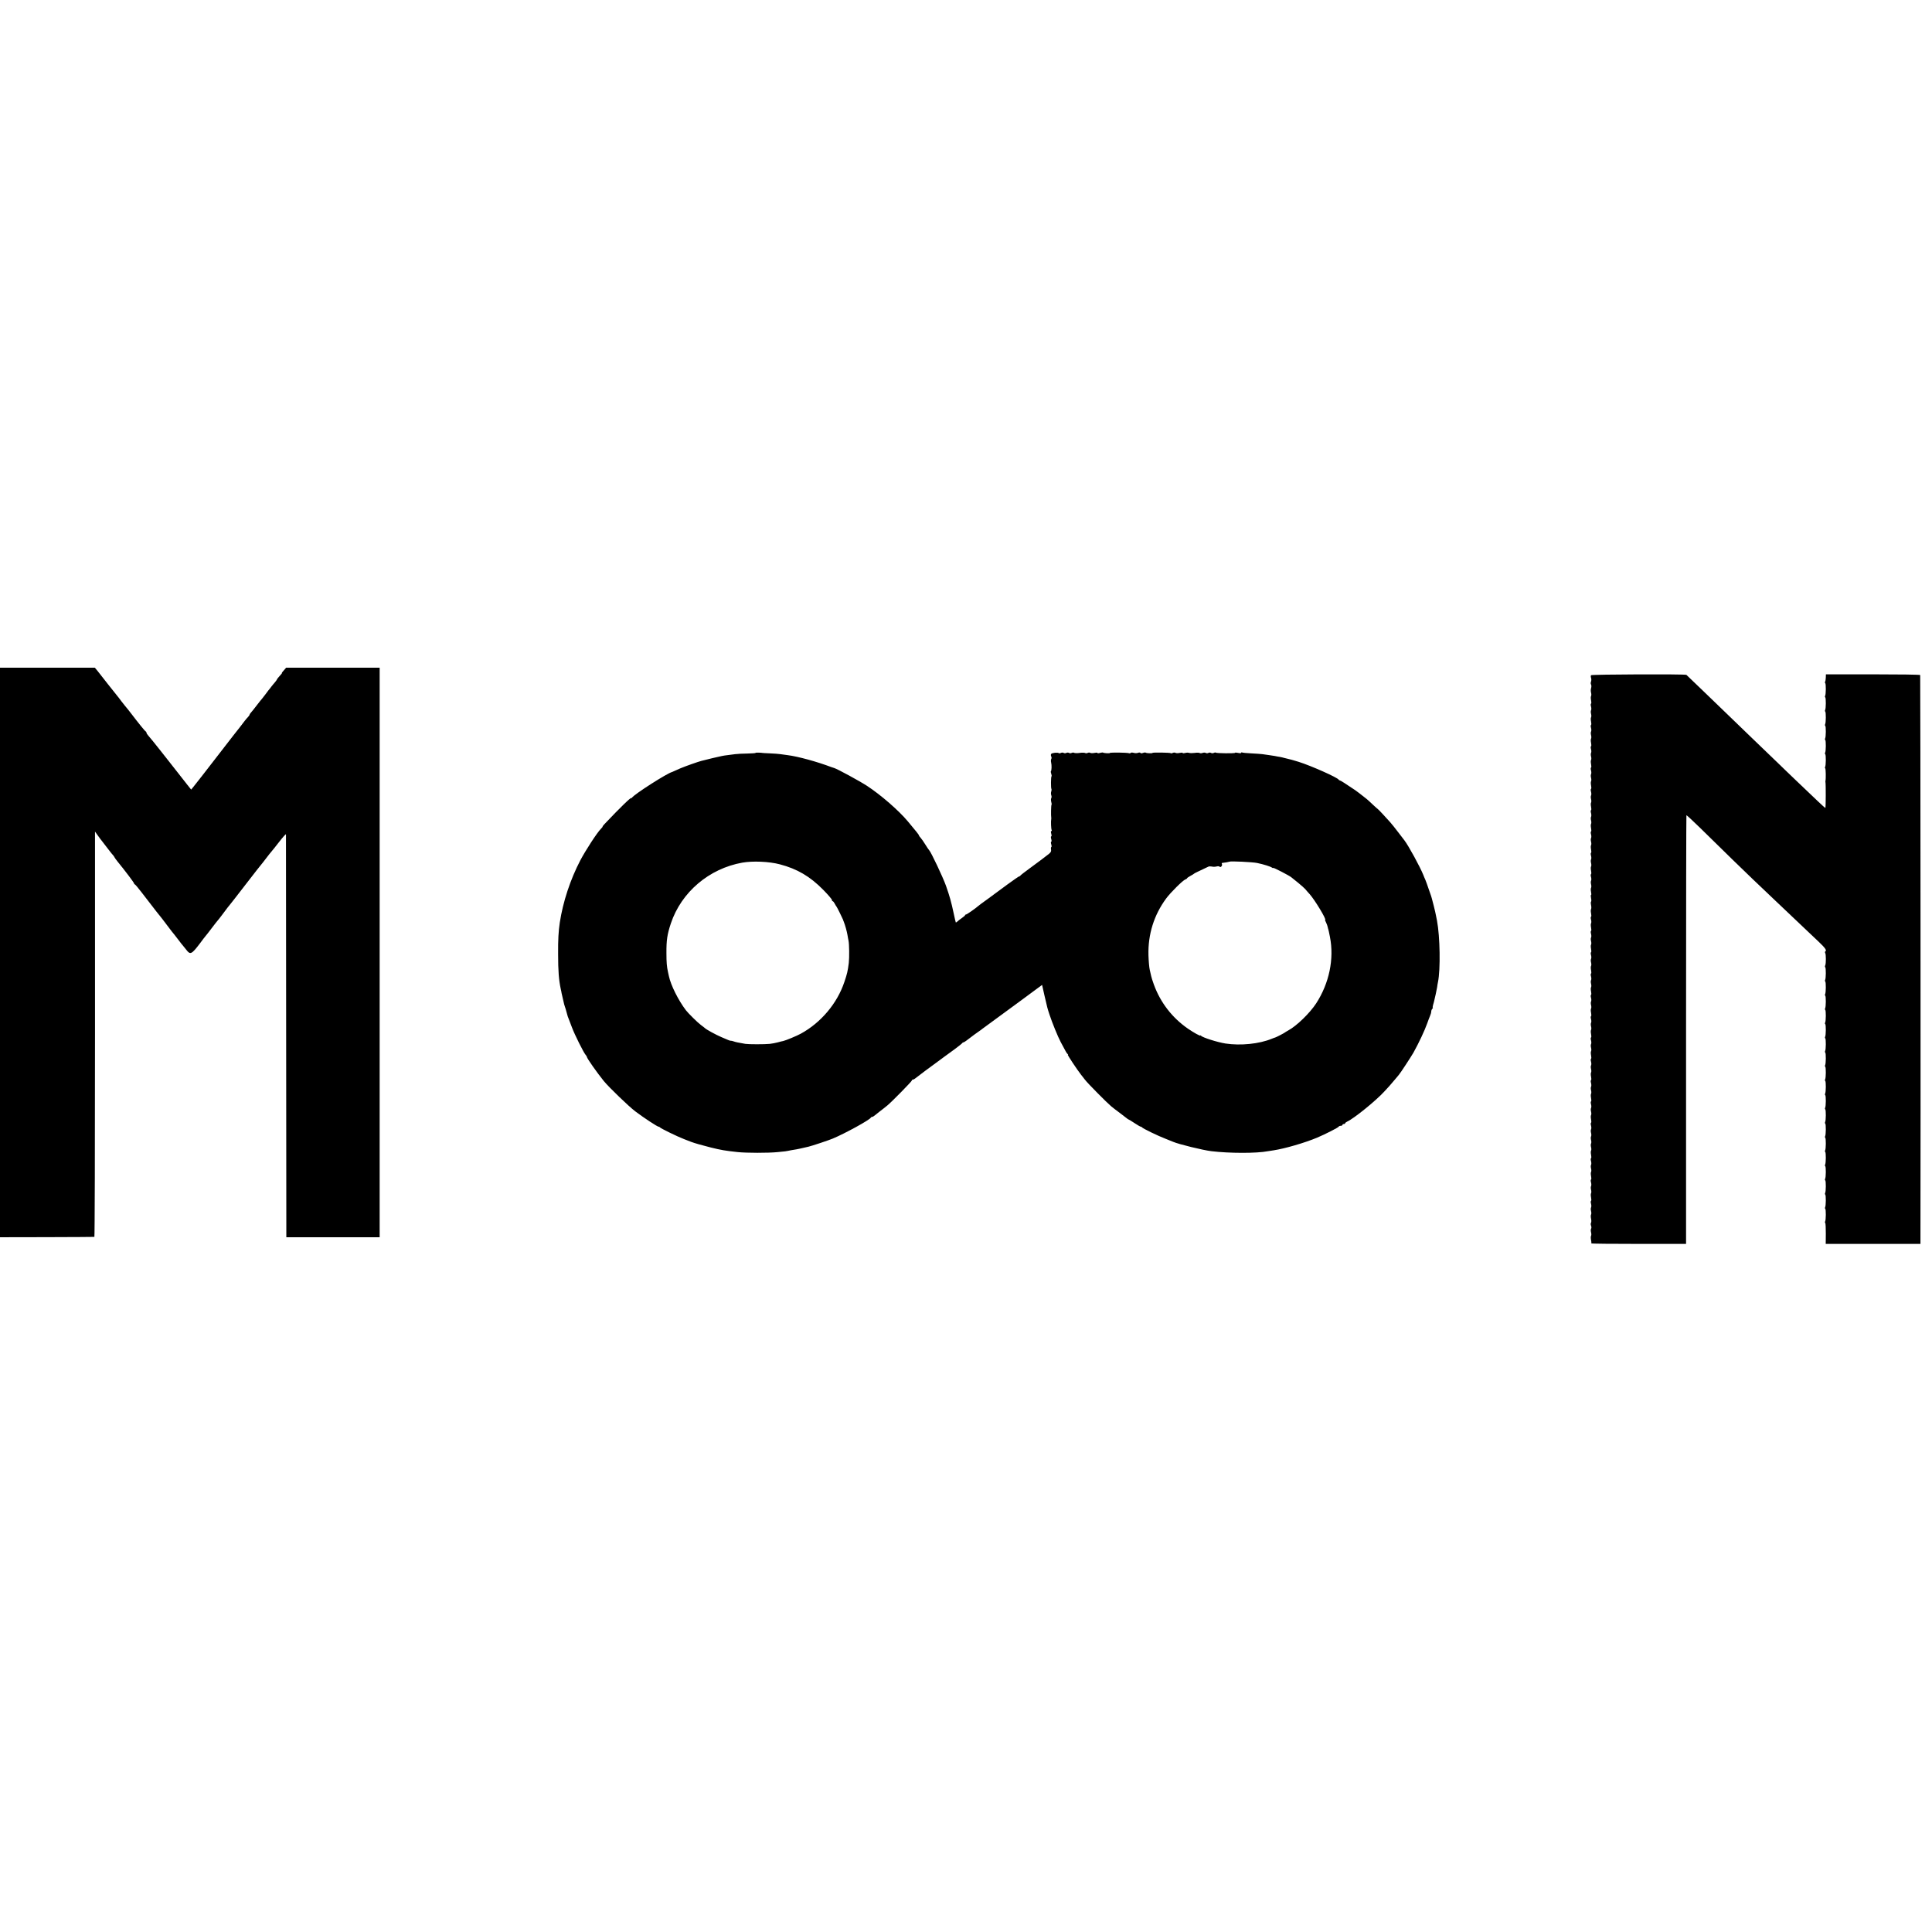
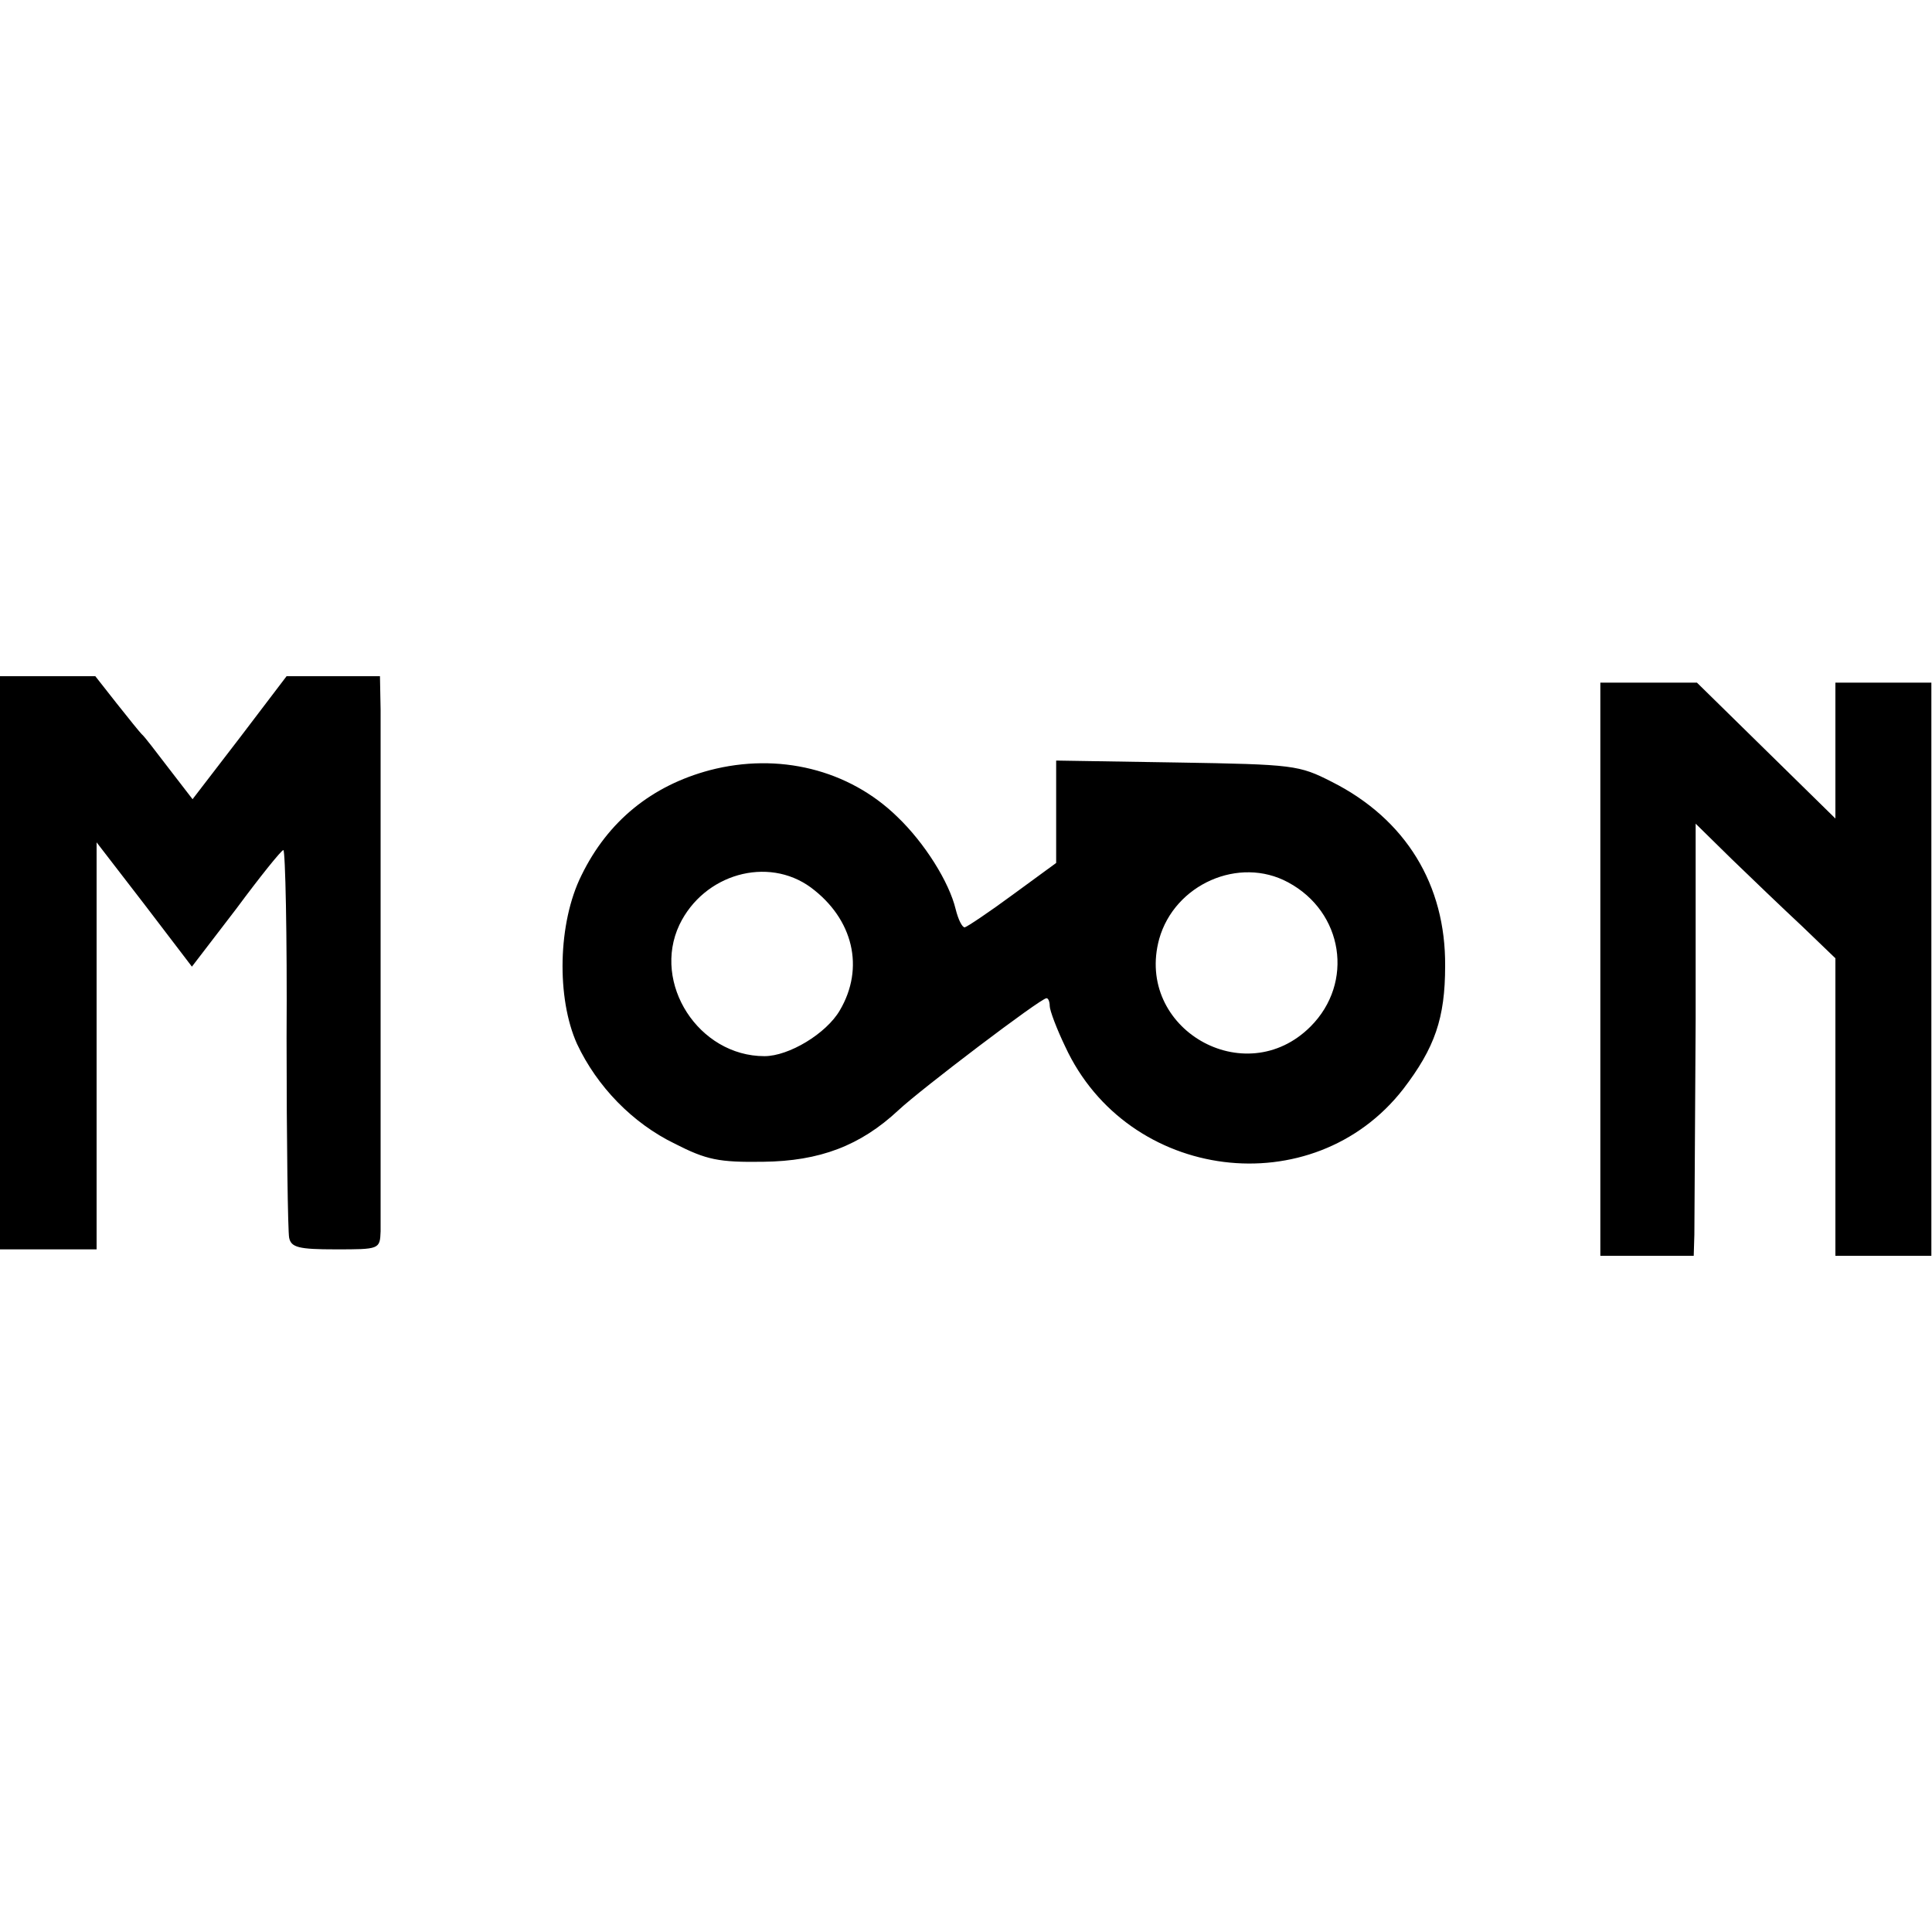
- <svg xmlns="http://www.w3.org/2000/svg" version="1.0" width="2176pt" height="2176pt" viewBox="0 0 2176 2176" preserveAspectRatio="xMidYMid meet">
-   <g transform="translate(0,2176) scale(0.1,-0.1)" fill="#000000" stroke="none">
-     <path d="M0 11032 l0 -3207 528 1 c290 1 530 2 535 3 4 0 7 1028 7 2283 l0 2282 25 -35 c13 -19 28 -38 32 -44 10 -12 104 -135 118 -153 6 -7 17 -22 26 -31 9 -10 18 -23 20 -29 2 -5 18 -27 35 -48 89 -109 184 -236 184 -244 0 -6 3 -10 8 -10 4 0 39 -41 77 -91 139 -181 220 -285 233 -299 7 -8 31 -40 53 -70 22 -30 48 -64 57 -75 10 -11 40 -49 67 -85 27 -36 54 -70 60 -76 5 -6 20 -25 33 -41 45 -60 60 -53 158 77 26 36 53 70 59 77 17 20 28 35 80 103 27 36 52 67 55 70 4 3 33 41 66 85 32 44 67 89 77 100 10 11 90 115 179 230 89 116 165 212 168 215 3 3 28 34 55 70 27 36 52 67 55 70 4 4 73 89 92 115 40 52 78 95 79 88 0 -4 1 -1027 2 -2273 l2 -2265 525 0 526 0 0 3207 0 3208 -526 0 -527 0 -26 -30 c-15 -16 -25 -30 -22 -30 4 0 -8 -15 -24 -32 -17 -18 -31 -36 -31 -39 0 -3 -10 -18 -22 -32 -13 -14 -32 -38 -43 -52 -11 -15 -24 -32 -30 -38 -5 -7 -23 -30 -39 -52 -17 -22 -32 -42 -35 -45 -4 -3 -28 -34 -56 -70 -27 -36 -58 -74 -67 -84 -10 -11 -18 -23 -18 -27 0 -5 -8 -16 -18 -26 -15 -15 -43 -50 -94 -118 -5 -5 -36 -46 -71 -90 -34 -44 -117 -150 -182 -235 -126 -163 -229 -296 -268 -344 l-24 -29 -44 55 c-24 30 -55 70 -69 88 -14 18 -43 56 -66 84 -23 28 -96 121 -162 206 -67 85 -131 164 -142 175 -11 12 -20 26 -20 32 0 6 -4 13 -9 15 -8 3 -79 90 -161 198 -26 35 -51 65 -72 90 -7 8 -25 31 -41 52 -15 21 -36 48 -46 60 -11 13 -58 73 -106 133 -47 61 -100 127 -116 148 l-31 37 -534 0 -534 0 0 -3208z" />
-     <path d="M17920 14155 c-4 -5 -4 -19 0 -30 4 -11 4 -29 0 -41 -5 -11 -5 -27 0 -34 4 -7 5 -24 1 -39 -5 -14 -5 -38 -1 -52 4 -15 4 -32 0 -39 -4 -7 -4 -27 0 -46 4 -19 4 -36 0 -39 -5 -3 -5 -18 0 -34 4 -15 4 -34 0 -41 -4 -7 -4 -25 0 -40 4 -15 4 -33 0 -40 -4 -6 -4 -27 0 -46 4 -19 4 -36 0 -39 -5 -3 -5 -18 0 -34 4 -15 4 -34 0 -41 -4 -7 -4 -25 0 -40 4 -15 4 -33 0 -40 -4 -6 -4 -27 0 -46 4 -19 4 -36 0 -39 -5 -3 -5 -18 0 -34 4 -15 4 -34 0 -41 -4 -7 -4 -25 0 -40 4 -15 4 -33 0 -40 -4 -6 -4 -27 0 -46 4 -19 4 -36 0 -39 -5 -3 -5 -18 0 -34 4 -15 4 -34 0 -41 -4 -7 -4 -25 0 -40 4 -15 4 -33 0 -40 -4 -6 -4 -27 0 -46 4 -19 4 -36 0 -39 -5 -3 -5 -18 0 -34 4 -15 4 -34 0 -41 -4 -7 -4 -25 0 -40 4 -15 4 -33 0 -40 -4 -6 -4 -27 0 -46 4 -19 4 -36 0 -39 -5 -3 -5 -18 0 -34 4 -15 4 -34 0 -41 -4 -7 -4 -25 0 -40 4 -15 4 -33 0 -40 -4 -6 -4 -27 0 -46 4 -19 4 -36 0 -39 -5 -3 -5 -18 0 -34 4 -15 4 -34 0 -41 -4 -7 -4 -25 0 -40 4 -15 4 -33 0 -40 -4 -6 -4 -27 0 -46 4 -19 4 -36 0 -39 -5 -3 -5 -18 0 -34 4 -15 4 -34 0 -41 -4 -7 -4 -25 0 -40 4 -15 4 -33 0 -40 -4 -6 -4 -27 0 -46 4 -19 4 -36 0 -39 -5 -3 -5 -18 0 -34 4 -15 4 -34 0 -41 -4 -7 -4 -25 0 -40 4 -15 4 -33 0 -40 -4 -6 -4 -27 0 -46 4 -19 4 -34 0 -34 -4 0 -4 -16 0 -35 4 -19 4 -37 0 -40 -4 -3 -4 -20 0 -39 4 -19 4 -39 0 -46 -4 -7 -4 -27 0 -46 4 -19 4 -36 0 -39 -5 -3 -5 -18 0 -34 4 -15 4 -34 0 -41 -4 -6 -4 -27 0 -46 4 -19 4 -36 0 -39 -5 -3 -5 -18 0 -34 4 -15 4 -34 0 -41 -4 -7 -4 -25 0 -40 4 -15 4 -33 0 -40 -4 -6 -4 -27 0 -46 4 -19 4 -36 0 -39 -5 -3 -5 -18 0 -34 4 -15 4 -34 0 -41 -4 -7 -4 -25 0 -40 4 -15 4 -33 0 -40 -4 -6 -4 -27 0 -46 4 -19 4 -36 0 -39 -5 -3 -5 -18 0 -34 4 -15 4 -34 0 -41 -4 -7 -4 -25 0 -40 4 -15 4 -33 0 -40 -4 -6 -4 -27 0 -46 4 -19 4 -36 0 -39 -5 -3 -5 -18 0 -34 4 -15 4 -34 0 -41 -4 -7 -4 -25 0 -40 4 -15 4 -33 0 -40 -4 -6 -4 -27 0 -46 4 -19 4 -36 0 -39 -5 -3 -5 -18 0 -34 4 -15 4 -34 0 -41 -4 -7 -4 -25 0 -40 4 -15 4 -33 0 -40 -4 -6 -4 -27 0 -46 4 -19 4 -36 0 -39 -5 -3 -5 -18 0 -34 4 -15 4 -34 0 -41 -4 -7 -4 -25 0 -40 4 -15 4 -33 0 -40 -4 -6 -4 -27 0 -46 4 -19 4 -36 0 -39 -5 -3 -5 -18 0 -34 4 -15 4 -34 0 -41 -4 -7 -4 -25 0 -40 4 -15 4 -33 0 -40 -4 -6 -4 -27 0 -46 4 -19 4 -36 0 -39 -5 -3 -5 -18 0 -34 4 -15 4 -34 0 -41 -4 -7 -4 -25 0 -40 4 -15 4 -33 0 -40 -4 -6 -4 -27 0 -46 4 -19 4 -36 0 -39 -5 -3 -5 -18 0 -34 4 -15 4 -34 0 -41 -4 -7 -4 -25 0 -40 4 -15 4 -33 0 -40 -4 -6 -4 -27 0 -46 4 -19 4 -36 0 -39 -5 -3 -5 -18 0 -34 4 -15 4 -34 0 -41 -4 -7 -4 -25 0 -40 4 -15 4 -33 0 -40 -4 -7 -4 -25 0 -40 4 -15 4 -33 0 -40 -4 -7 -4 -25 0 -40 4 -15 4 -33 0 -40 -4 -6 -4 -27 0 -46 4 -19 4 -36 0 -39 -5 -3 -5 -18 0 -34 4 -15 4 -34 0 -41 -4 -7 -4 -25 0 -40 4 -15 4 -33 0 -40 -4 -6 -4 -27 0 -46 4 -19 4 -36 0 -39 -5 -3 -5 -18 0 -34 4 -15 4 -34 0 -41 -4 -7 -4 -25 0 -40 4 -15 4 -33 0 -40 -4 -6 -4 -27 0 -46 4 -19 4 -36 0 -39 -5 -3 -5 -18 0 -34 4 -15 4 -34 0 -41 -4 -7 -4 -25 0 -40 4 -15 4 -33 0 -40 -4 -6 -4 -27 0 -45 4 -18 4 -39 0 -46 -5 -7 -5 -22 0 -34 5 -12 5 -28 0 -35 -4 -7 -4 -25 0 -40 4 -15 4 -33 0 -40 -4 -6 -4 -27 0 -46 4 -18 5 -35 2 -38 -3 -4 236 -6 531 -6 l537 0 0 2412 c0 1326 2 2413 4 2416 3 2 74 -64 158 -146 339 -333 430 -421 586 -571 90 -86 192 -183 227 -216 131 -124 370 -351 406 -385 20 -19 70 -67 111 -105 75 -71 95 -100 77 -110 -5 -4 -6 -12 -2 -18 10 -16 10 -118 1 -139 -5 -9 -5 -19 -1 -21 10 -6 9 -130 -1 -145 -3 -6 -3 -13 1 -15 10 -6 9 -130 -1 -145 -3 -6 -3 -13 1 -15 10 -6 9 -130 -1 -145 -3 -6 -3 -13 1 -15 10 -6 9 -130 -1 -145 -3 -6 -3 -13 1 -15 10 -6 9 -130 -1 -145 -3 -6 -3 -13 1 -15 10 -6 9 -130 -1 -145 -3 -6 -3 -13 1 -15 10 -6 9 -130 -1 -145 -3 -6 -3 -13 1 -15 10 -6 9 -130 -1 -145 -3 -6 -3 -13 1 -15 10 -6 9 -130 -1 -145 -3 -6 -3 -13 1 -15 10 -6 9 -130 -1 -145 -3 -6 -3 -13 1 -15 10 -6 9 -130 -1 -145 -3 -6 -3 -13 1 -15 10 -6 9 -130 -1 -145 -3 -6 -3 -13 1 -15 10 -6 9 -130 -1 -145 -3 -6 -3 -13 1 -15 10 -6 9 -130 -1 -145 -3 -6 -3 -13 1 -15 10 -6 9 -130 -1 -145 -3 -6 -3 -13 1 -15 10 -6 9 -130 -1 -145 -3 -6 -3 -13 1 -15 10 -6 9 -130 -1 -145 -3 -6 -3 -13 1 -15 10 -6 9 -130 -1 -145 -3 -6 -3 -13 1 -15 5 -3 7 -57 7 -121 l-1 -116 533 0 534 0 0 98 c3 924 0 6304 -3 6309 -3 5 -243 8 -534 8 l-528 0 -1 -36 c-1 -20 -4 -41 -8 -47 -3 -6 -3 -13 1 -15 10 -6 9 -130 -1 -145 -3 -6 -3 -13 1 -15 10 -6 9 -130 -1 -145 -3 -6 -3 -13 1 -15 10 -6 9 -130 -1 -145 -3 -6 -3 -13 1 -15 10 -6 9 -130 -1 -145 -3 -6 -3 -13 1 -15 10 -6 9 -130 -1 -145 -3 -6 -3 -13 1 -15 10 -6 9 -130 -1 -145 -3 -6 -3 -13 1 -15 7 -5 9 -116 3 -142 -1 -5 -1 -12 0 -15 5 -13 4 -290 -1 -290 -3 0 -42 35 -87 78 -44 42 -149 142 -233 222 -83 80 -180 172 -213 205 -34 33 -165 159 -291 280 -125 121 -256 247 -290 280 -34 33 -148 143 -254 245 -106 101 -194 187 -197 189 -10 10 -1066 6 -1074 -4z" />
-     <path d="M8510 13280 c0 -3 -42 -6 -93 -7 -50 0 -112 -4 -137 -7 -25 -3 -63 -8 -85 -11 -22 -2 -51 -7 -65 -10 -14 -3 -36 -8 -49 -11 -22 -4 -73 -17 -182 -44 -32 -8 -177 -59 -219 -77 -8 -3 -17 -7 -20 -8 -3 -1 -23 -10 -45 -20 -22 -10 -42 -19 -45 -20 -52 -11 -426 -250 -452 -289 -4 -6 -8 -8 -8 -5 0 15 -121 -102 -302 -293 -14 -15 -24 -28 -21 -28 3 0 -5 -11 -19 -25 -42 -41 -173 -243 -232 -355 -113 -217 -195 -466 -231 -700 -15 -101 -20 -192 -19 -355 0 -190 8 -294 30 -395 5 -19 8 -39 9 -45 1 -5 7 -33 14 -61 7 -29 14 -58 15 -65 2 -8 6 -21 9 -29 3 -8 12 -35 18 -60 15 -55 14 -51 24 -75 4 -11 21 -55 37 -97 31 -83 131 -283 154 -309 8 -8 14 -19 14 -23 0 -15 114 -177 190 -271 58 -71 281 -286 355 -342 96 -73 249 -173 263 -173 6 0 12 -3 14 -7 4 -10 197 -104 273 -133 33 -12 69 -26 80 -31 37 -14 120 -38 220 -63 117 -29 165 -37 305 -52 95 -10 339 -11 449 0 81 7 94 9 151 21 14 2 41 7 60 10 19 4 53 10 75 16 22 5 49 12 61 14 33 7 234 74 273 91 143 60 419 212 429 236 2 5 8 8 13 8 6 0 15 5 22 10 7 6 37 30 67 53 30 23 69 53 85 67 53 44 275 271 275 280 0 6 5 10 10 10 6 0 16 5 23 10 12 11 218 165 265 198 13 9 42 31 65 48 23 17 78 57 122 89 44 33 82 63 83 67 2 4 8 8 13 8 8 0 29 15 124 88 6 4 26 19 45 32 19 13 40 28 45 33 11 9 296 218 435 319 47 34 119 87 161 119 l76 56 26 -116 c35 -151 33 -144 58 -220 29 -88 94 -249 126 -308 56 -106 68 -128 78 -135 6 -4 7 -8 2 -8 -7 0 104 -167 147 -222 11 -14 32 -41 46 -59 27 -37 247 -259 295 -299 16 -14 61 -48 100 -77 38 -29 75 -57 82 -63 7 -5 14 -10 17 -10 2 0 32 -18 65 -40 33 -22 64 -40 70 -40 5 0 11 -3 13 -7 4 -11 184 -98 266 -129 37 -14 76 -30 87 -35 60 -26 331 -93 430 -105 203 -24 506 -25 635 0 8 1 38 6 65 10 129 20 349 84 488 142 93 39 242 115 245 125 2 5 12 9 23 9 10 0 19 5 19 10 0 6 7 10 15 10 8 0 15 4 15 8 0 5 11 14 24 20 77 35 327 238 420 341 17 19 42 46 55 60 12 14 39 46 60 70 20 24 41 49 46 55 16 17 140 207 165 251 60 108 125 246 155 330 9 28 24 64 31 82 8 17 14 40 14 50 0 10 5 24 12 31 7 7 9 12 6 12 -4 0 -2 15 3 33 6 17 12 43 15 57 3 14 10 43 15 65 5 22 12 56 15 75 2 19 7 46 10 60 29 140 23 511 -11 690 -4 19 -9 46 -12 60 -2 14 -13 61 -24 105 -25 98 -25 96 -31 115 -3 8 -16 44 -28 80 -12 36 -28 81 -36 100 -9 19 -19 44 -23 55 -37 92 -167 330 -213 390 -5 6 -36 46 -69 90 -33 44 -75 96 -92 115 -43 49 -137 149 -137 146 0 -1 -24 20 -54 48 -29 28 -62 58 -72 66 -73 58 -111 87 -130 100 -106 72 -166 110 -173 110 -5 0 -11 4 -13 8 -9 23 -312 158 -453 202 -69 21 -84 25 -126 35 -11 2 -28 6 -37 9 -9 3 -30 8 -47 11 -16 2 -41 7 -55 10 -14 3 -43 7 -65 10 -22 3 -57 8 -77 11 -21 2 -78 7 -128 9 -49 2 -94 7 -100 10 -5 3 -10 2 -10 -3 0 -6 -14 -7 -35 -2 -19 4 -35 5 -35 1 0 -8 -208 -6 -216 2 -4 3 -14 2 -23 -3 -10 -5 -23 -5 -31 0 -8 5 -21 5 -30 0 -9 -5 -22 -5 -30 0 -7 4 -23 5 -35 0 -12 -5 -27 -5 -34 -1 -6 4 -31 5 -55 1 -24 -3 -51 -3 -62 0 -10 4 -31 4 -46 -1 -16 -4 -28 -4 -28 1 0 4 -15 4 -34 0 -19 -4 -40 -4 -47 1 -7 4 -20 4 -30 -1 -9 -5 -19 -7 -22 -3 -8 7 -207 10 -207 3 0 -7 -69 -4 -76 3 -3 3 -17 2 -30 -3 -14 -6 -26 -6 -29 0 -3 5 -15 6 -28 1 -12 -5 -34 -5 -49 0 -15 4 -30 4 -33 -1 -3 -5 -13 -6 -21 -3 -20 7 -214 10 -214 2 0 -6 -70 -2 -77 5 -3 2 -18 0 -34 -4 -16 -5 -29 -5 -29 0 0 4 -15 4 -34 0 -19 -4 -40 -4 -47 1 -7 4 -20 4 -29 -1 -9 -5 -22 -5 -28 -1 -7 4 -35 5 -62 1 -27 -4 -55 -3 -62 1 -6 4 -19 4 -28 -1 -9 -5 -22 -5 -30 0 -8 5 -21 5 -30 0 -9 -5 -22 -5 -30 0 -8 5 -21 5 -31 0 -9 -5 -19 -6 -23 -3 -11 11 -79 4 -87 -9 -4 -6 -4 -19 1 -28 5 -9 5 -22 0 -29 -4 -8 -5 -25 -1 -40 7 -28 6 -90 -3 -98 -2 -3 -1 -15 4 -28 5 -13 6 -26 3 -29 -7 -7 -8 -130 -1 -142 3 -5 2 -18 -2 -29 -4 -11 -4 -29 0 -41 5 -11 5 -27 0 -34 -4 -7 -4 -25 0 -41 5 -15 6 -30 3 -33 -5 -5 -7 -125 -3 -143 1 -5 1 -12 0 -18 -5 -22 -2 -114 5 -124 3 -6 2 -11 -4 -11 -6 0 -6 -11 -1 -30 5 -17 5 -30 0 -30 -5 0 -5 -13 0 -30 5 -17 5 -30 0 -30 -5 0 -5 -13 0 -30 5 -16 5 -30 1 -30 -4 0 -6 -13 -3 -29 3 -25 -3 -34 -55 -72 -32 -24 -62 -47 -68 -52 -5 -4 -57 -42 -115 -85 -58 -42 -106 -80 -108 -84 -2 -5 -8 -8 -12 -8 -5 0 -65 -42 -134 -92 -69 -51 -168 -124 -221 -163 -54 -38 -102 -74 -108 -80 -37 -32 -128 -95 -137 -95 -5 0 -10 -3 -10 -7 0 -5 -17 -19 -37 -33 -20 -14 -43 -31 -50 -39 -8 -7 -16 -12 -18 -10 -2 3 -12 47 -23 99 -28 132 -47 199 -88 315 -36 100 -167 376 -188 398 -7 7 -26 36 -44 65 -18 30 -42 63 -52 75 -11 11 -20 24 -20 28 0 7 -32 47 -125 158 -102 122 -304 298 -460 400 -83 54 -335 191 -370 201 -5 1 -20 6 -31 10 -158 60 -374 120 -494 135 -25 3 -61 8 -80 11 -19 3 -73 7 -120 9 -47 2 -85 4 -85 5 0 1 -17 2 -38 3 -20 1 -37 0 -37 -3z m274 -1255 c195 -51 341 -137 489 -288 53 -54 97 -105 97 -113 0 -8 4 -14 8 -14 5 0 15 -12 23 -27 8 -16 17 -30 20 -33 5 -4 71 -138 75 -150 0 -3 3 -12 7 -20 16 -40 35 -109 42 -150 4 -25 9 -54 12 -65 8 -38 10 -190 3 -250 -12 -94 -19 -124 -50 -215 -80 -240 -263 -458 -490 -582 -47 -26 -171 -77 -199 -83 -9 -1 -36 -8 -61 -15 -25 -7 -65 -14 -90 -17 -59 -6 -237 -6 -275 0 -87 15 -110 20 -132 28 -13 5 -27 8 -31 7 -8 -1 -23 4 -107 41 -63 27 -169 85 -185 101 -3 3 -23 19 -45 35 -36 26 -144 133 -170 167 -85 112 -170 282 -191 383 -2 11 -7 31 -10 45 -14 62 -18 113 -18 215 -1 146 9 212 50 335 118 352 430 617 804 684 118 21 304 13 424 -19z m5376 15 c73 -15 152 -40 168 -53 6 -5 12 -6 12 -2 0 7 180 -86 203 -105 7 -5 41 -33 77 -62 36 -29 72 -62 82 -73 9 -11 30 -36 48 -55 58 -64 194 -290 175 -290 -3 0 1 -13 10 -29 8 -17 17 -40 19 -53 3 -13 5 -23 6 -23 1 0 10 -39 19 -87 49 -248 -8 -522 -155 -749 -72 -110 -218 -252 -313 -304 -20 -11 -38 -22 -41 -25 -6 -6 -101 -55 -109 -56 -3 0 -19 -6 -36 -13 -142 -59 -354 -80 -523 -54 -90 14 -262 69 -274 87 -4 6 -8 7 -8 3 0 -9 -73 31 -140 77 -178 123 -310 294 -384 497 -15 41 -28 83 -30 94 -3 11 -10 43 -16 70 -7 28 -13 103 -15 168 -6 233 62 451 199 637 49 67 190 207 217 215 10 4 19 10 19 13 0 4 17 16 38 27 20 11 39 22 42 26 4 4 45 24 160 78 8 4 26 4 40 1 14 -4 37 -3 52 1 16 4 30 3 34 -2 9 -15 34 10 27 27 -3 8 -4 14 -2 14 30 3 85 13 87 15 9 8 263 -4 312 -15z" />
+ <svg xmlns="http://www.w3.org/2000/svg" version="1.0" width="300pt" height="300pt" viewBox="0 0 300 300" preserveAspectRatio="xMidYMid meet">
+   <g transform="translate(0,300) scale(0.1,-0.1)" fill="#000000" stroke="none">
+     <path d="M0 1505 l0 -445 75 0 75 0 0 316 0 316 74 -96 74 -97 69 90 c37 50 70 91 73 91 3 0 6 -132 5 -292 0 -161 2 -301 4 -310 3 -15 15 -18 72 -18 68 0 69 0 70 28 0 36 0 742 0 810 l-1 52 -72 0 -73 0 -73 -96 -73 -95 -37 48 c-20 26 -38 50 -42 53 -3 3 -20 24 -39 48 l-33 42 -74 0 -74 0 0 -445z" />
+     <path d="M2485 1495 l0 -445 72 0 73 0 1 33 c0 17 1 168 2 335 l0 303 56 -55 c31 -30 80 -77 109 -104 l52 -50 0 -231 0 -231 75 0 74 0 0 445 0 445 -75 0 -74 0 0 -105 0 -106 -107 105 -108 106 -75 0 -75 0 0 -445z" />
+     <path d="M1102 1804 c-90 -24 -158 -79 -199 -163 -37 -74 -39 -191 -7 -262 31 -66 86 -123 152 -155 49 -25 68 -29 137 -28 88 1 151 25 210 80 34 32 221 174 230 174 3 0 5 -6 5 -12 0 -7 11 -36 24 -63 97 -210 385 -246 525 -66 49 64 65 110 65 191 1 126 -61 228 -176 286 -51 26 -59 27 -240 30 l-188 3 0 -79 0 -80 -67 -49 c-38 -28 -71 -50 -75 -51 -4 0 -10 12 -14 28 -10 42 -48 103 -91 144 -75 73 -184 100 -291 72z m157 -182 c66 -49 84 -125 45 -191 -21 -36 -79 -71 -117 -71 -102 0 -175 113 -132 204 38 79 137 107 204 58z m741 8 c86 -46 103 -156 35 -224 -102 -102 -273 -3 -235 136 24 85 124 129 200 88z" />
  </g>
</svg>
